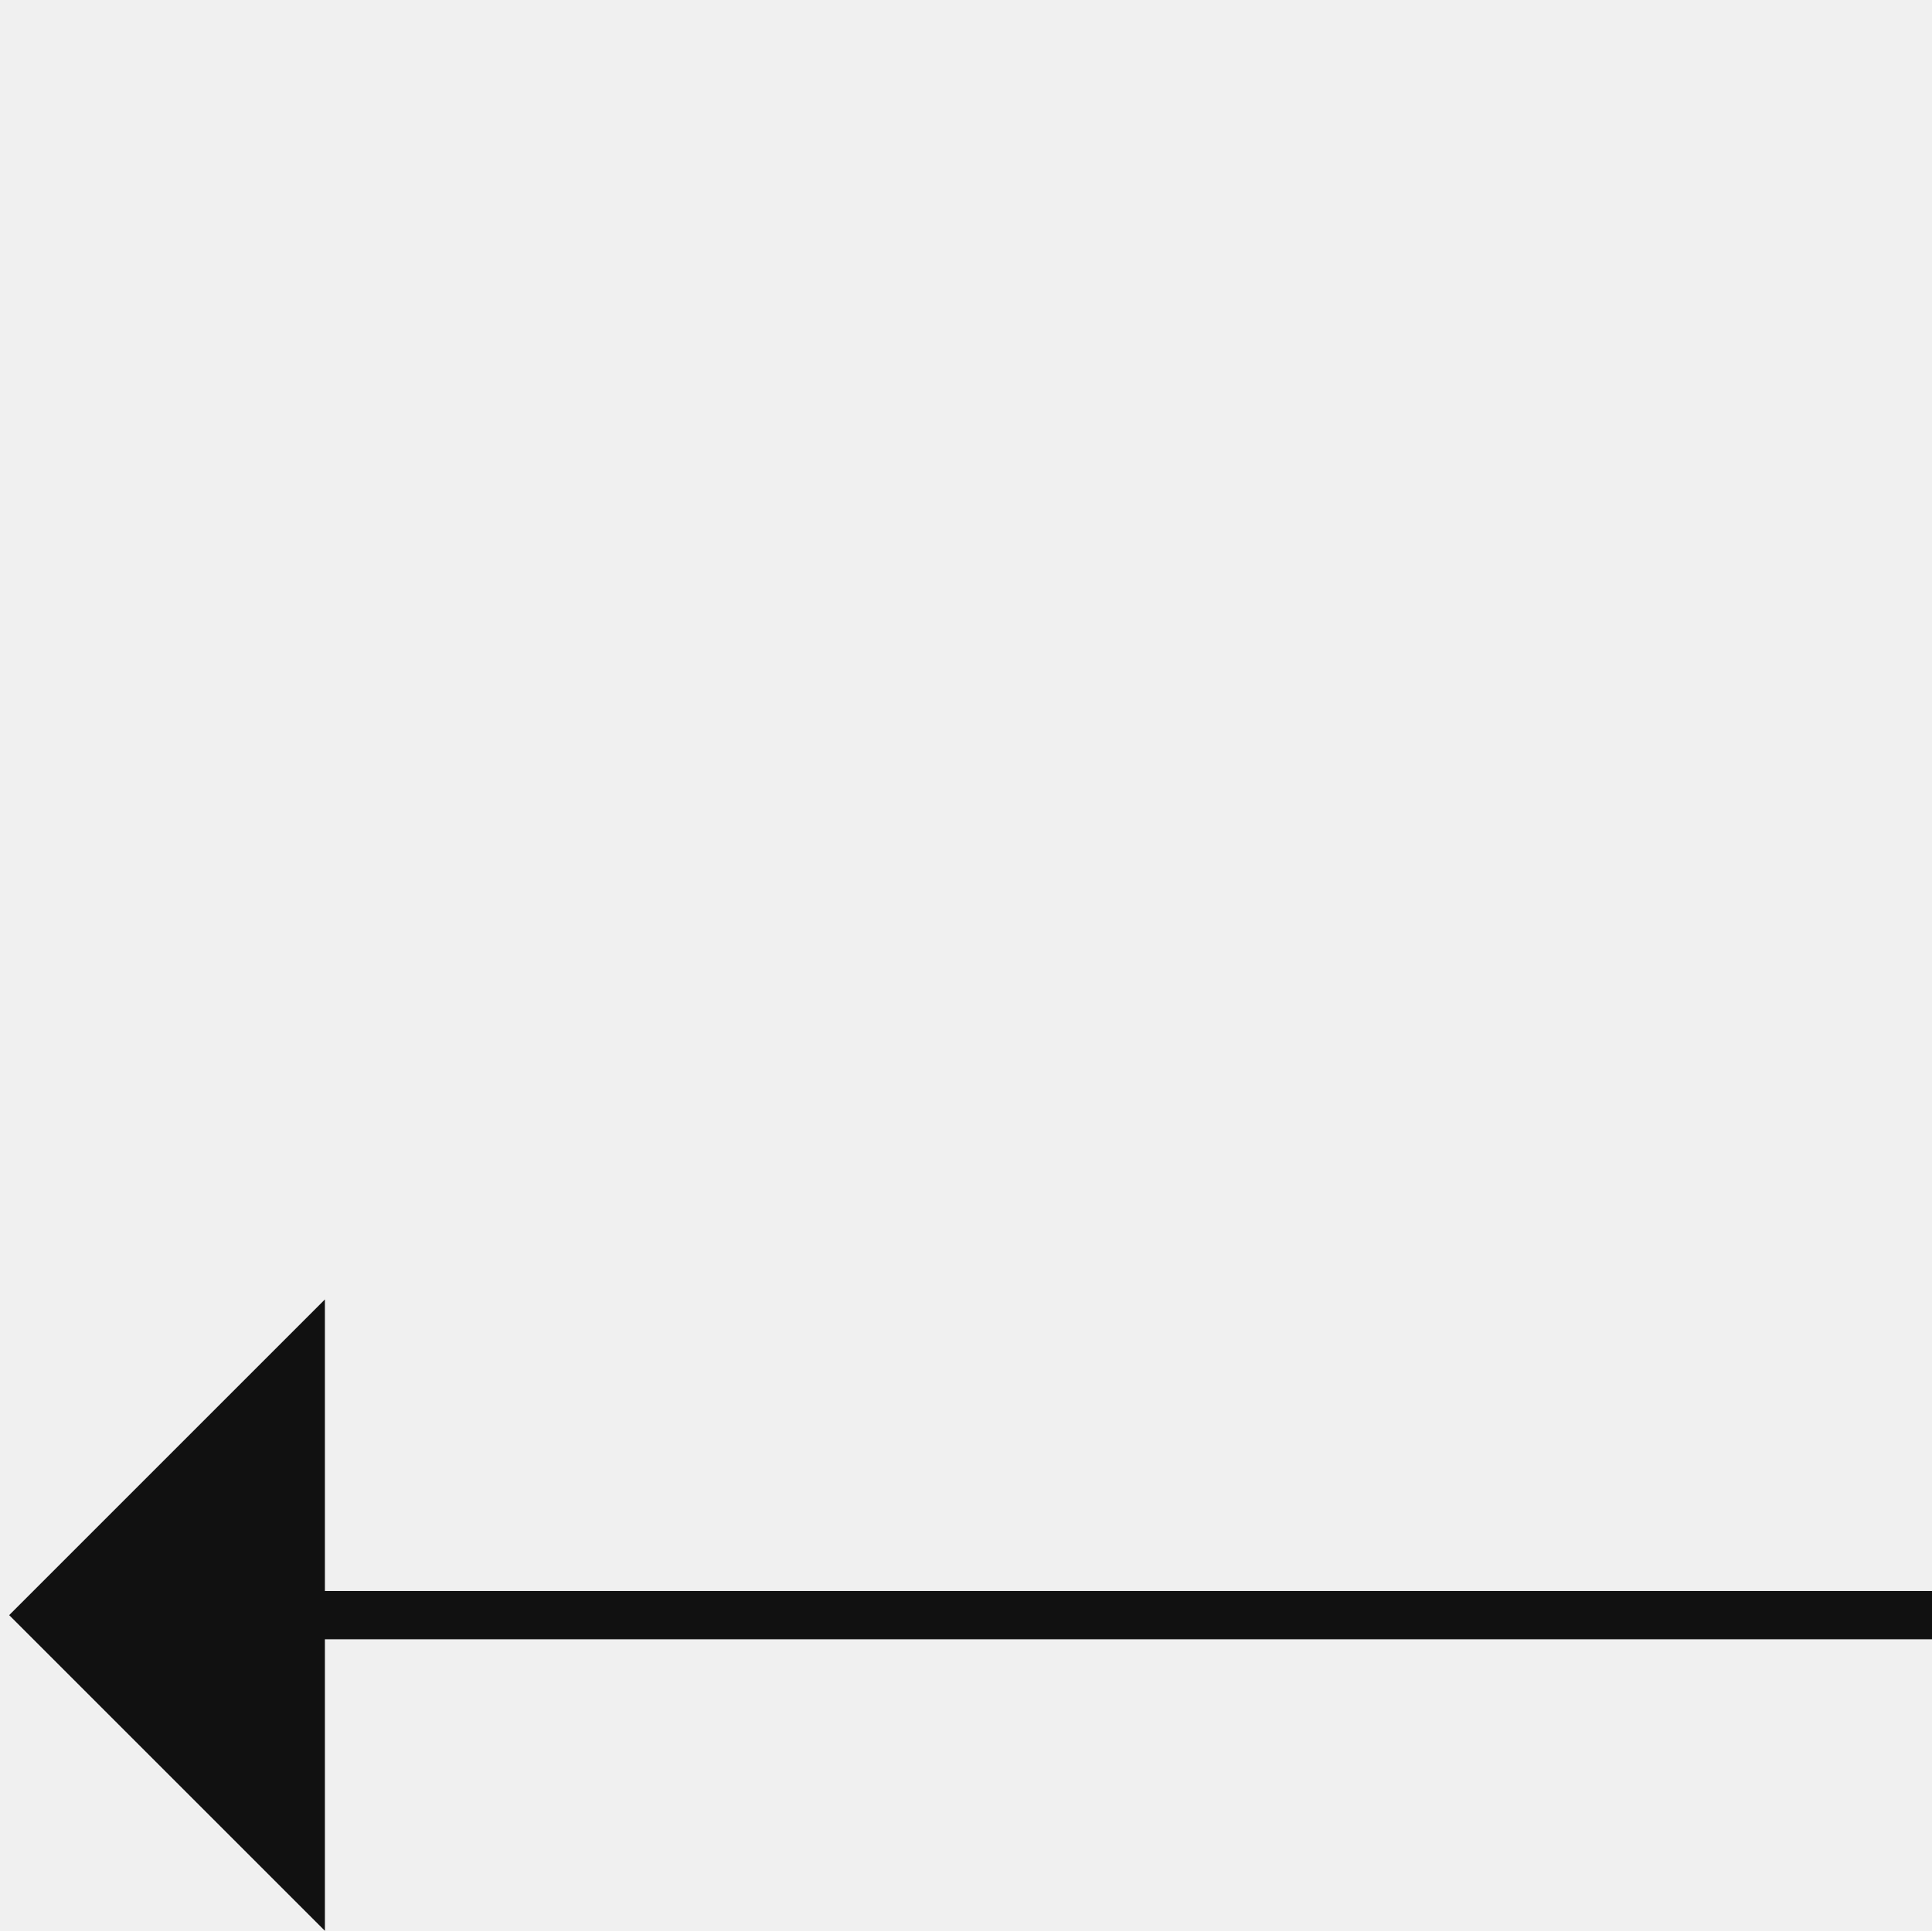
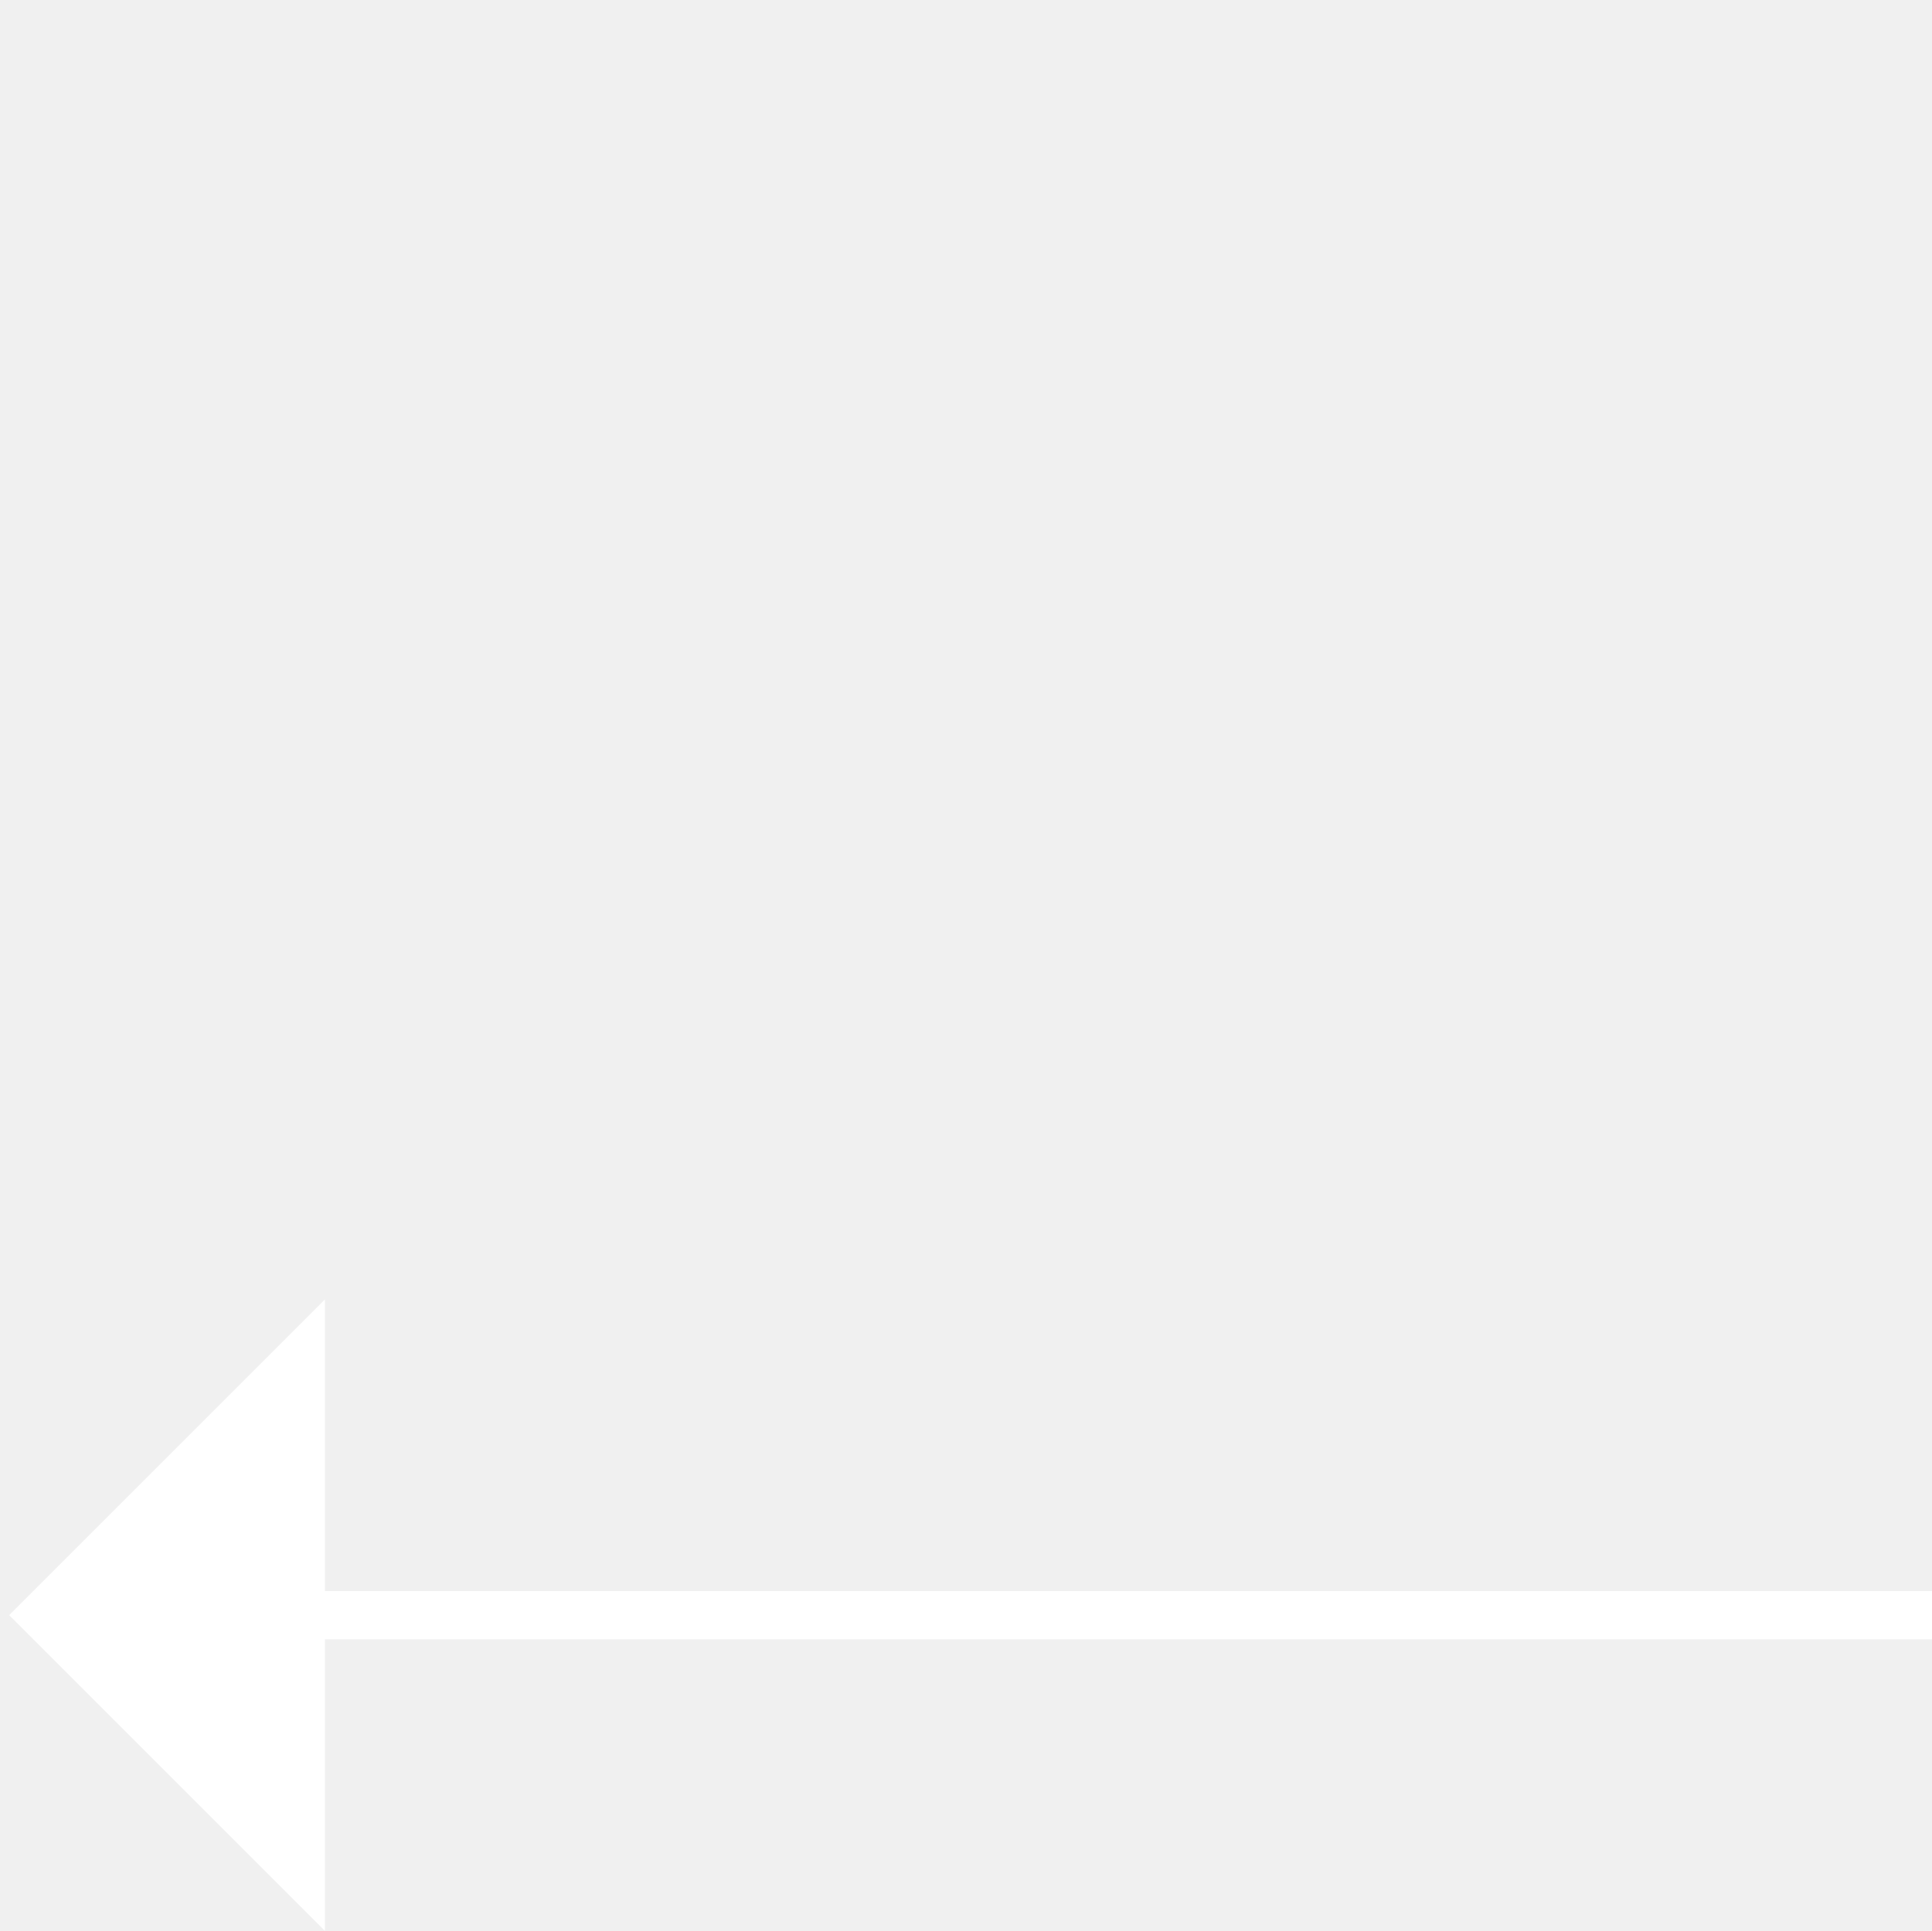
<svg xmlns="http://www.w3.org/2000/svg" viewBox="0 0 40.02 40">
  <defs>
-     <style>.cls-1{fill:none;}.cls-2{fill:#111;}</style>
+     <style>.cls-1{fill:none;}.cls-2{fill:#fff;}</style>
  </defs>
  <g id="图层_2" data-name="图层 2">
    <g id="图层_1-2" data-name="图层 1">
      <rect class="cls-1" width="40" height="40" transform="translate(40) rotate(90)" />
      <rect class="cls-2" x="20.52" y="14.46" width="1" height="38" transform="translate(54.48 12.44) rotate(90)" />
      <polyline class="cls-2" points="6.73 40 0.19 33.46 6.73 26.92" />
    </g>
  </g>
</svg>
